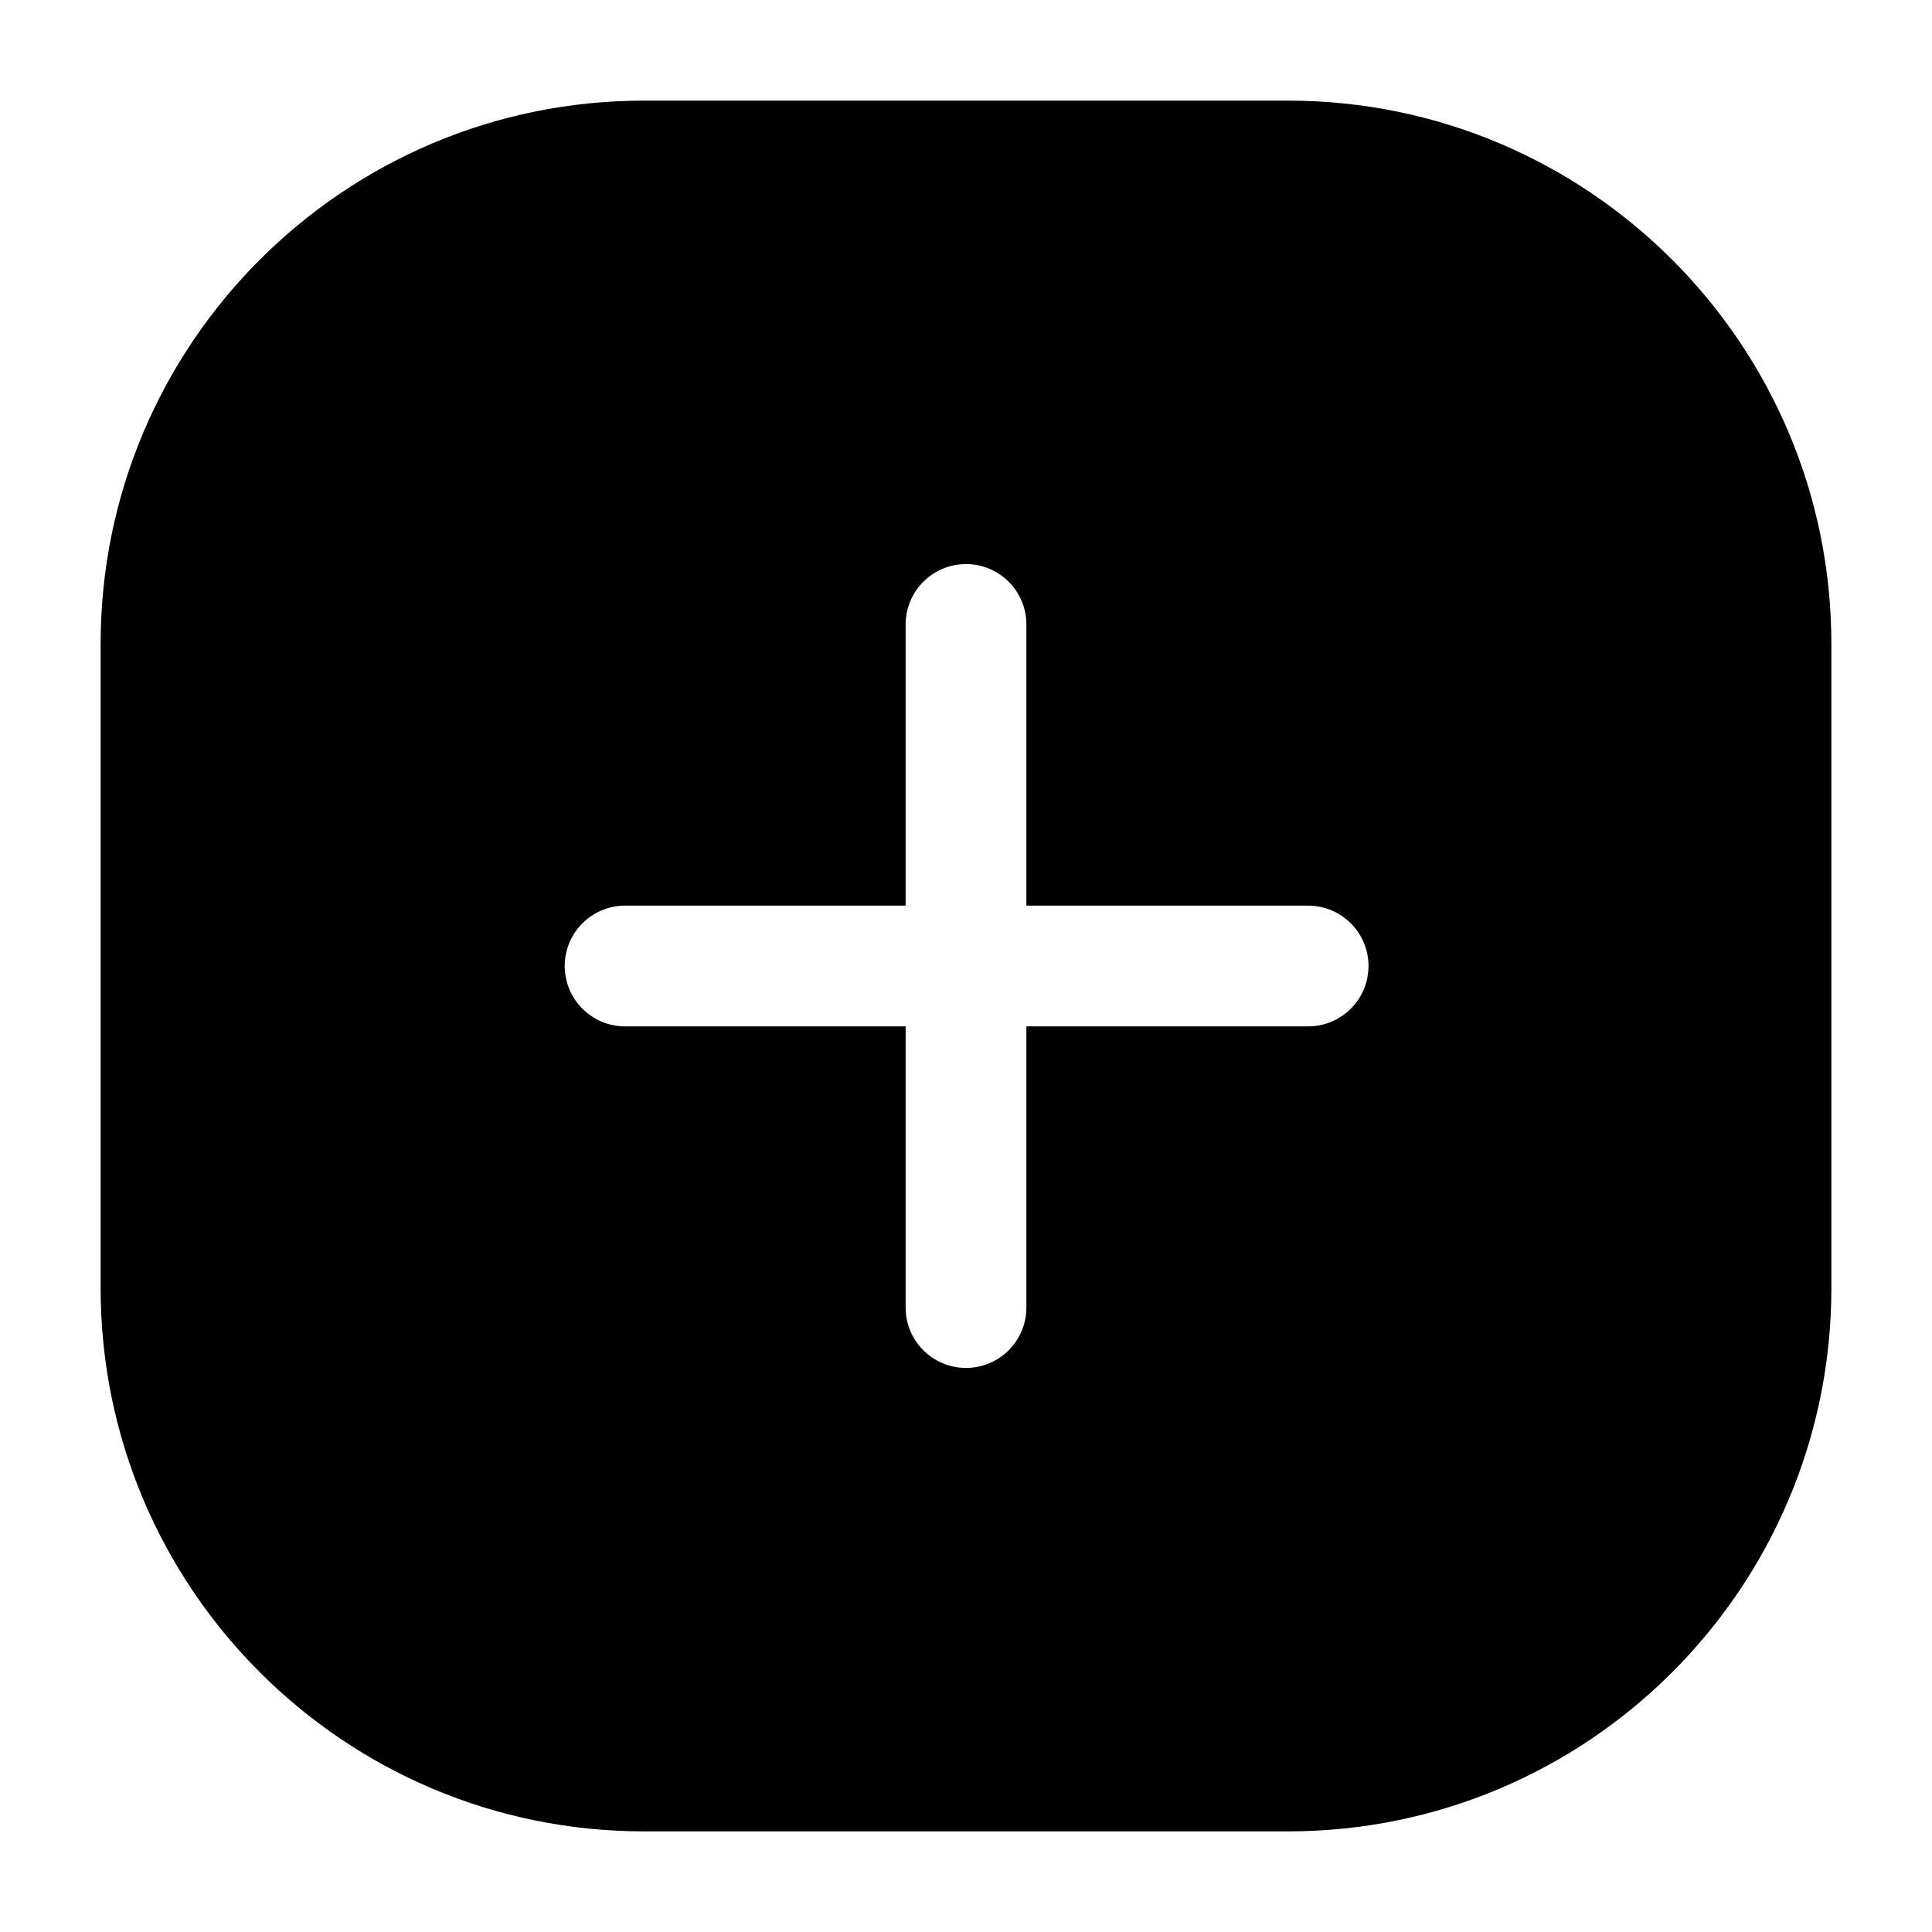
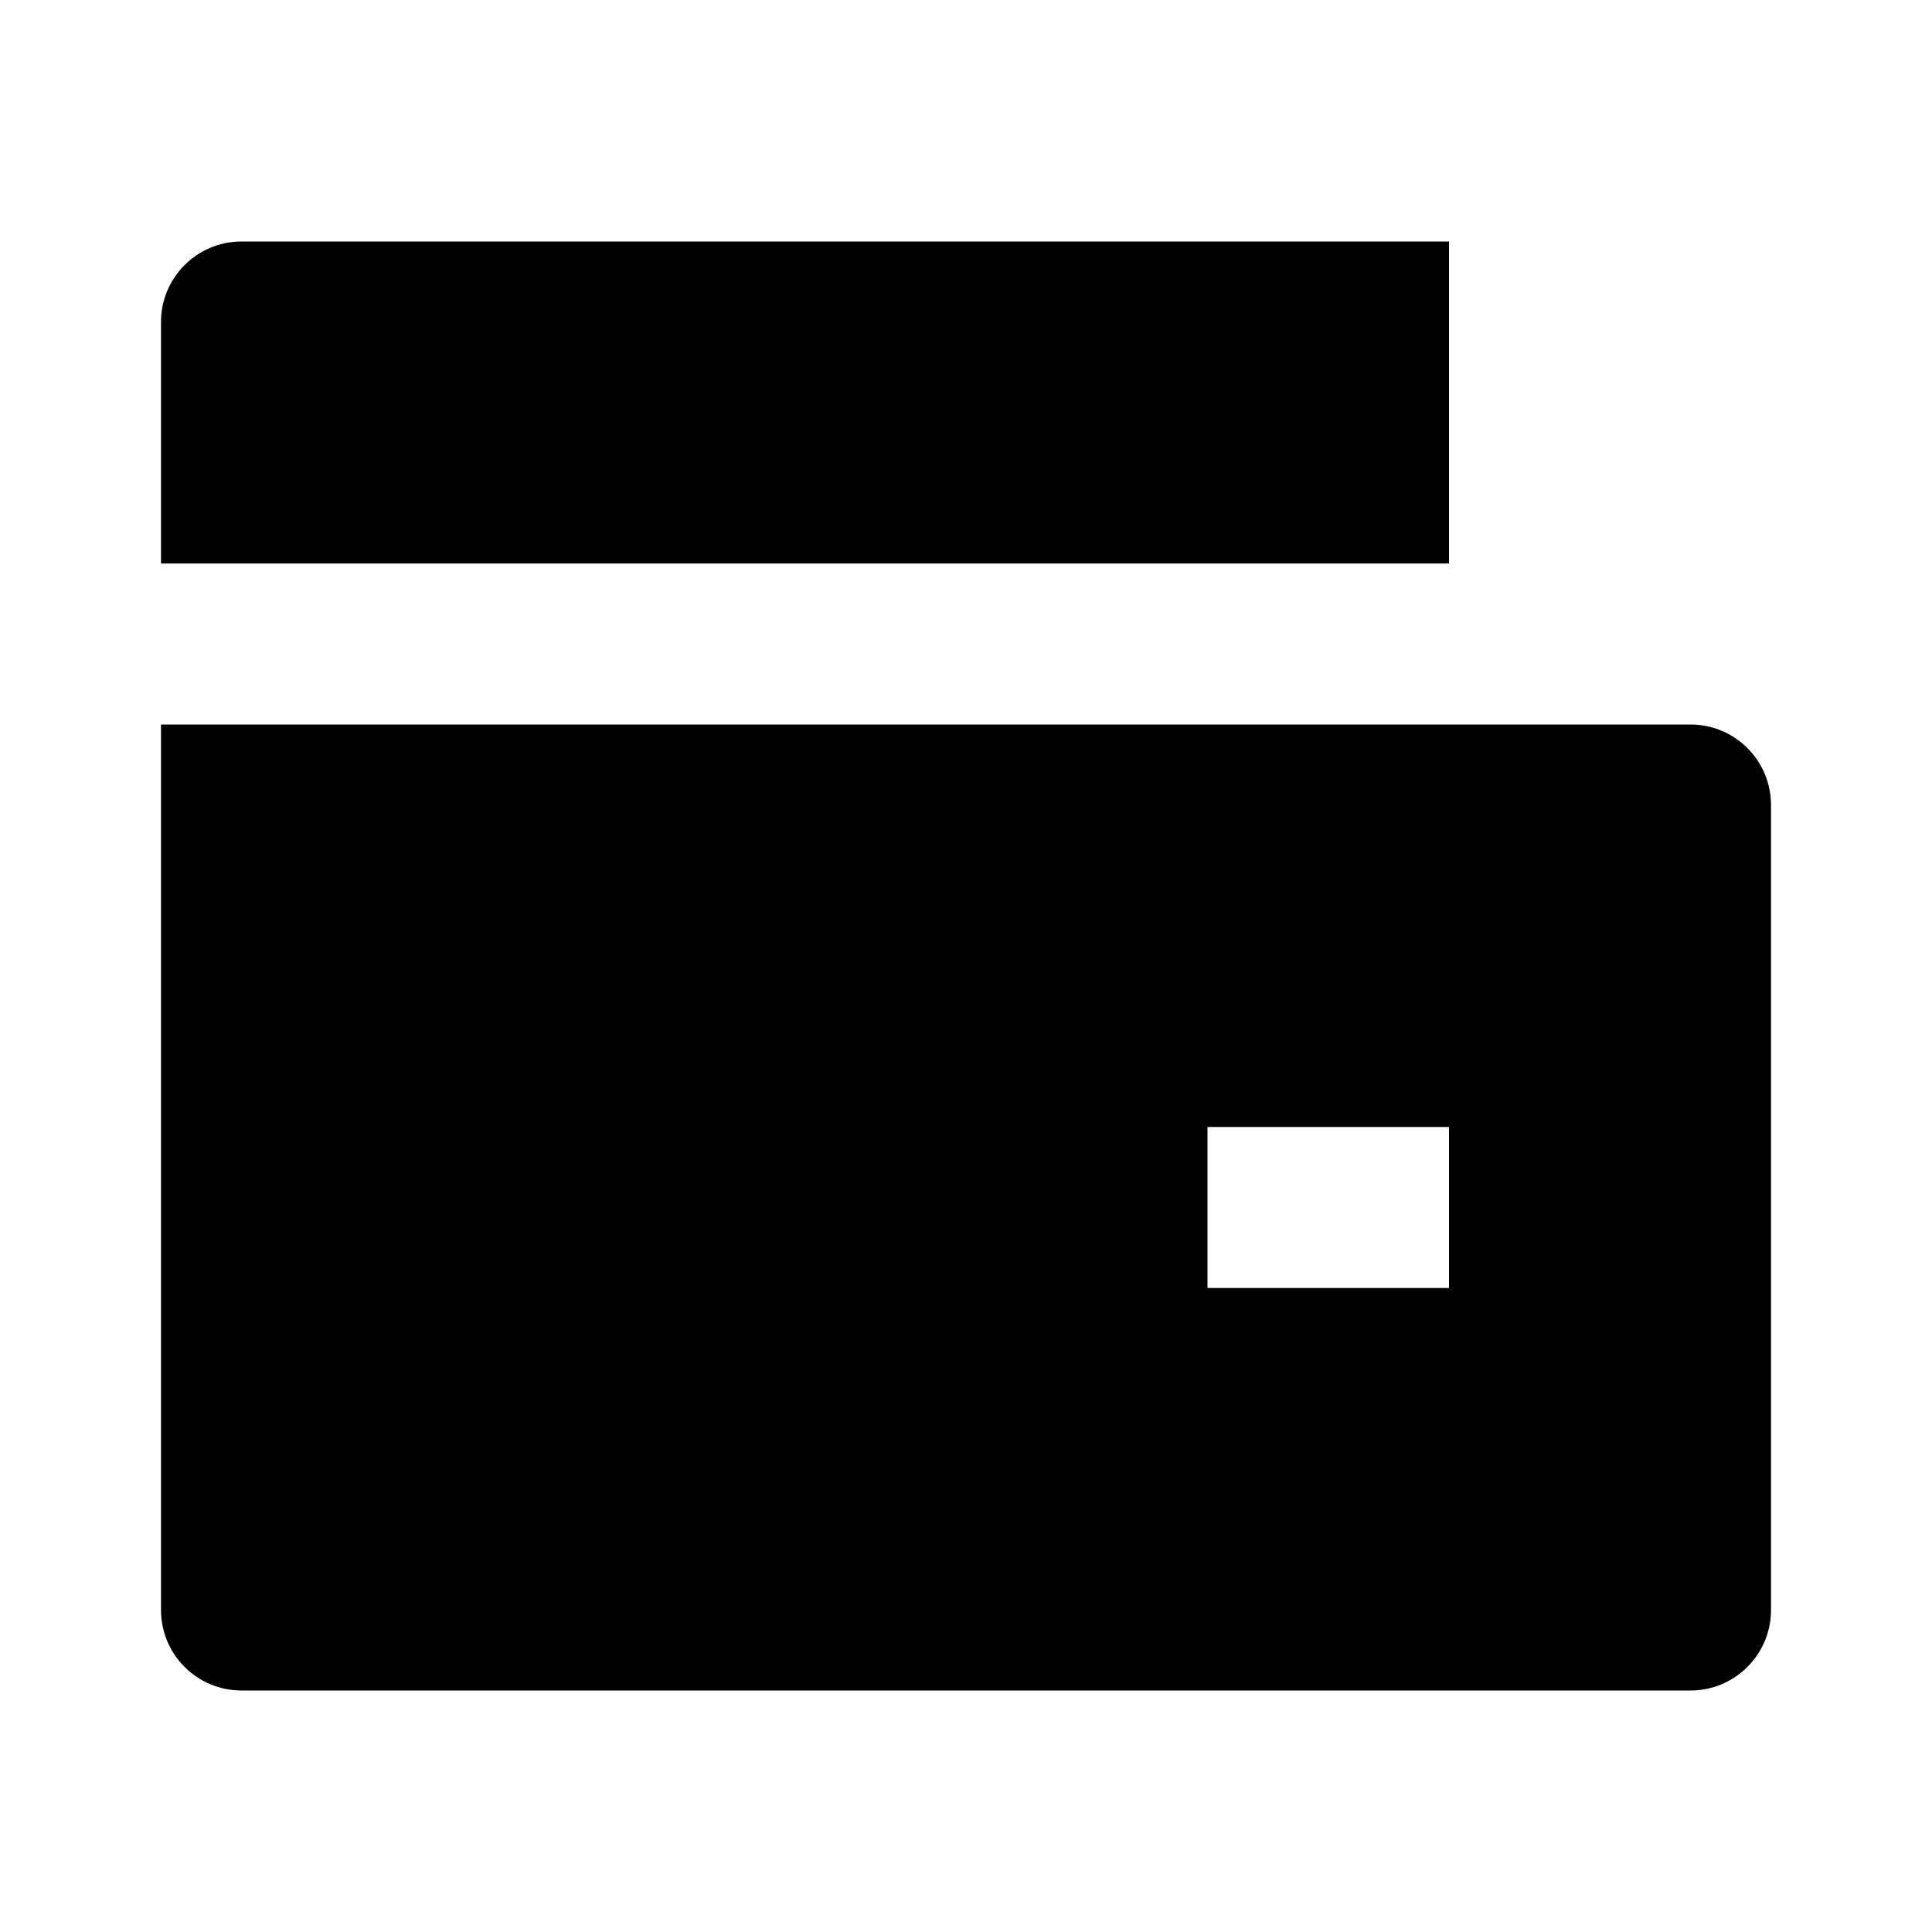
- <svg xmlns="http://www.w3.org/2000/svg" width="800px" height="800px" viewBox="0 0 24 24" fill="none">
-   <g id="style=fill">
-     <g id="add-box">
-       <path id="Subtract" fill-rule="evenodd" clip-rule="evenodd" d="M1.25 8C1.25 4.272 4.272 1.25 8 1.25L16 1.25C19.728 1.25 22.75 4.272 22.75 8L22.75 16C22.75 19.728 19.728 22.75 16 22.75L8 22.75C4.272 22.75 1.25 19.728 1.25 16L1.25 8ZM12 7.007C12.414 7.007 12.75 7.343 12.75 7.757L12.75 11.25L16.25 11.25C16.664 11.25 17 11.586 17 12C17 12.414 16.664 12.75 16.25 12.75L12.75 12.75L12.75 16.243C12.75 16.657 12.414 16.993 12 16.993C11.586 16.993 11.25 16.657 11.25 16.243L11.25 12.75L7.765 12.75C7.351 12.75 7.015 12.414 7.015 12C7.015 11.586 7.351 11.25 7.765 11.25L11.25 11.25L11.25 7.757C11.25 7.343 11.586 7.007 12 7.007Z" fill="#000000" />
-     </g>
+ <svg xmlns="http://www.w3.org/2000/svg" width="800px" height="800px" viewBox="0 0 24 24">
+   <g>
+     <path fill="none" d="M0 0h24v24H0z" />
+     <path d="M2 9h19a1 1 0 0 1 1 1v10a1 1 0 0 1-1 1H3a1 1 0 0 1-1-1V9zm1-6h15v4H2V4a1 1 0 0 1 1-1zm12 11v2h3v-2h-3z" />
  </g>
</svg>
